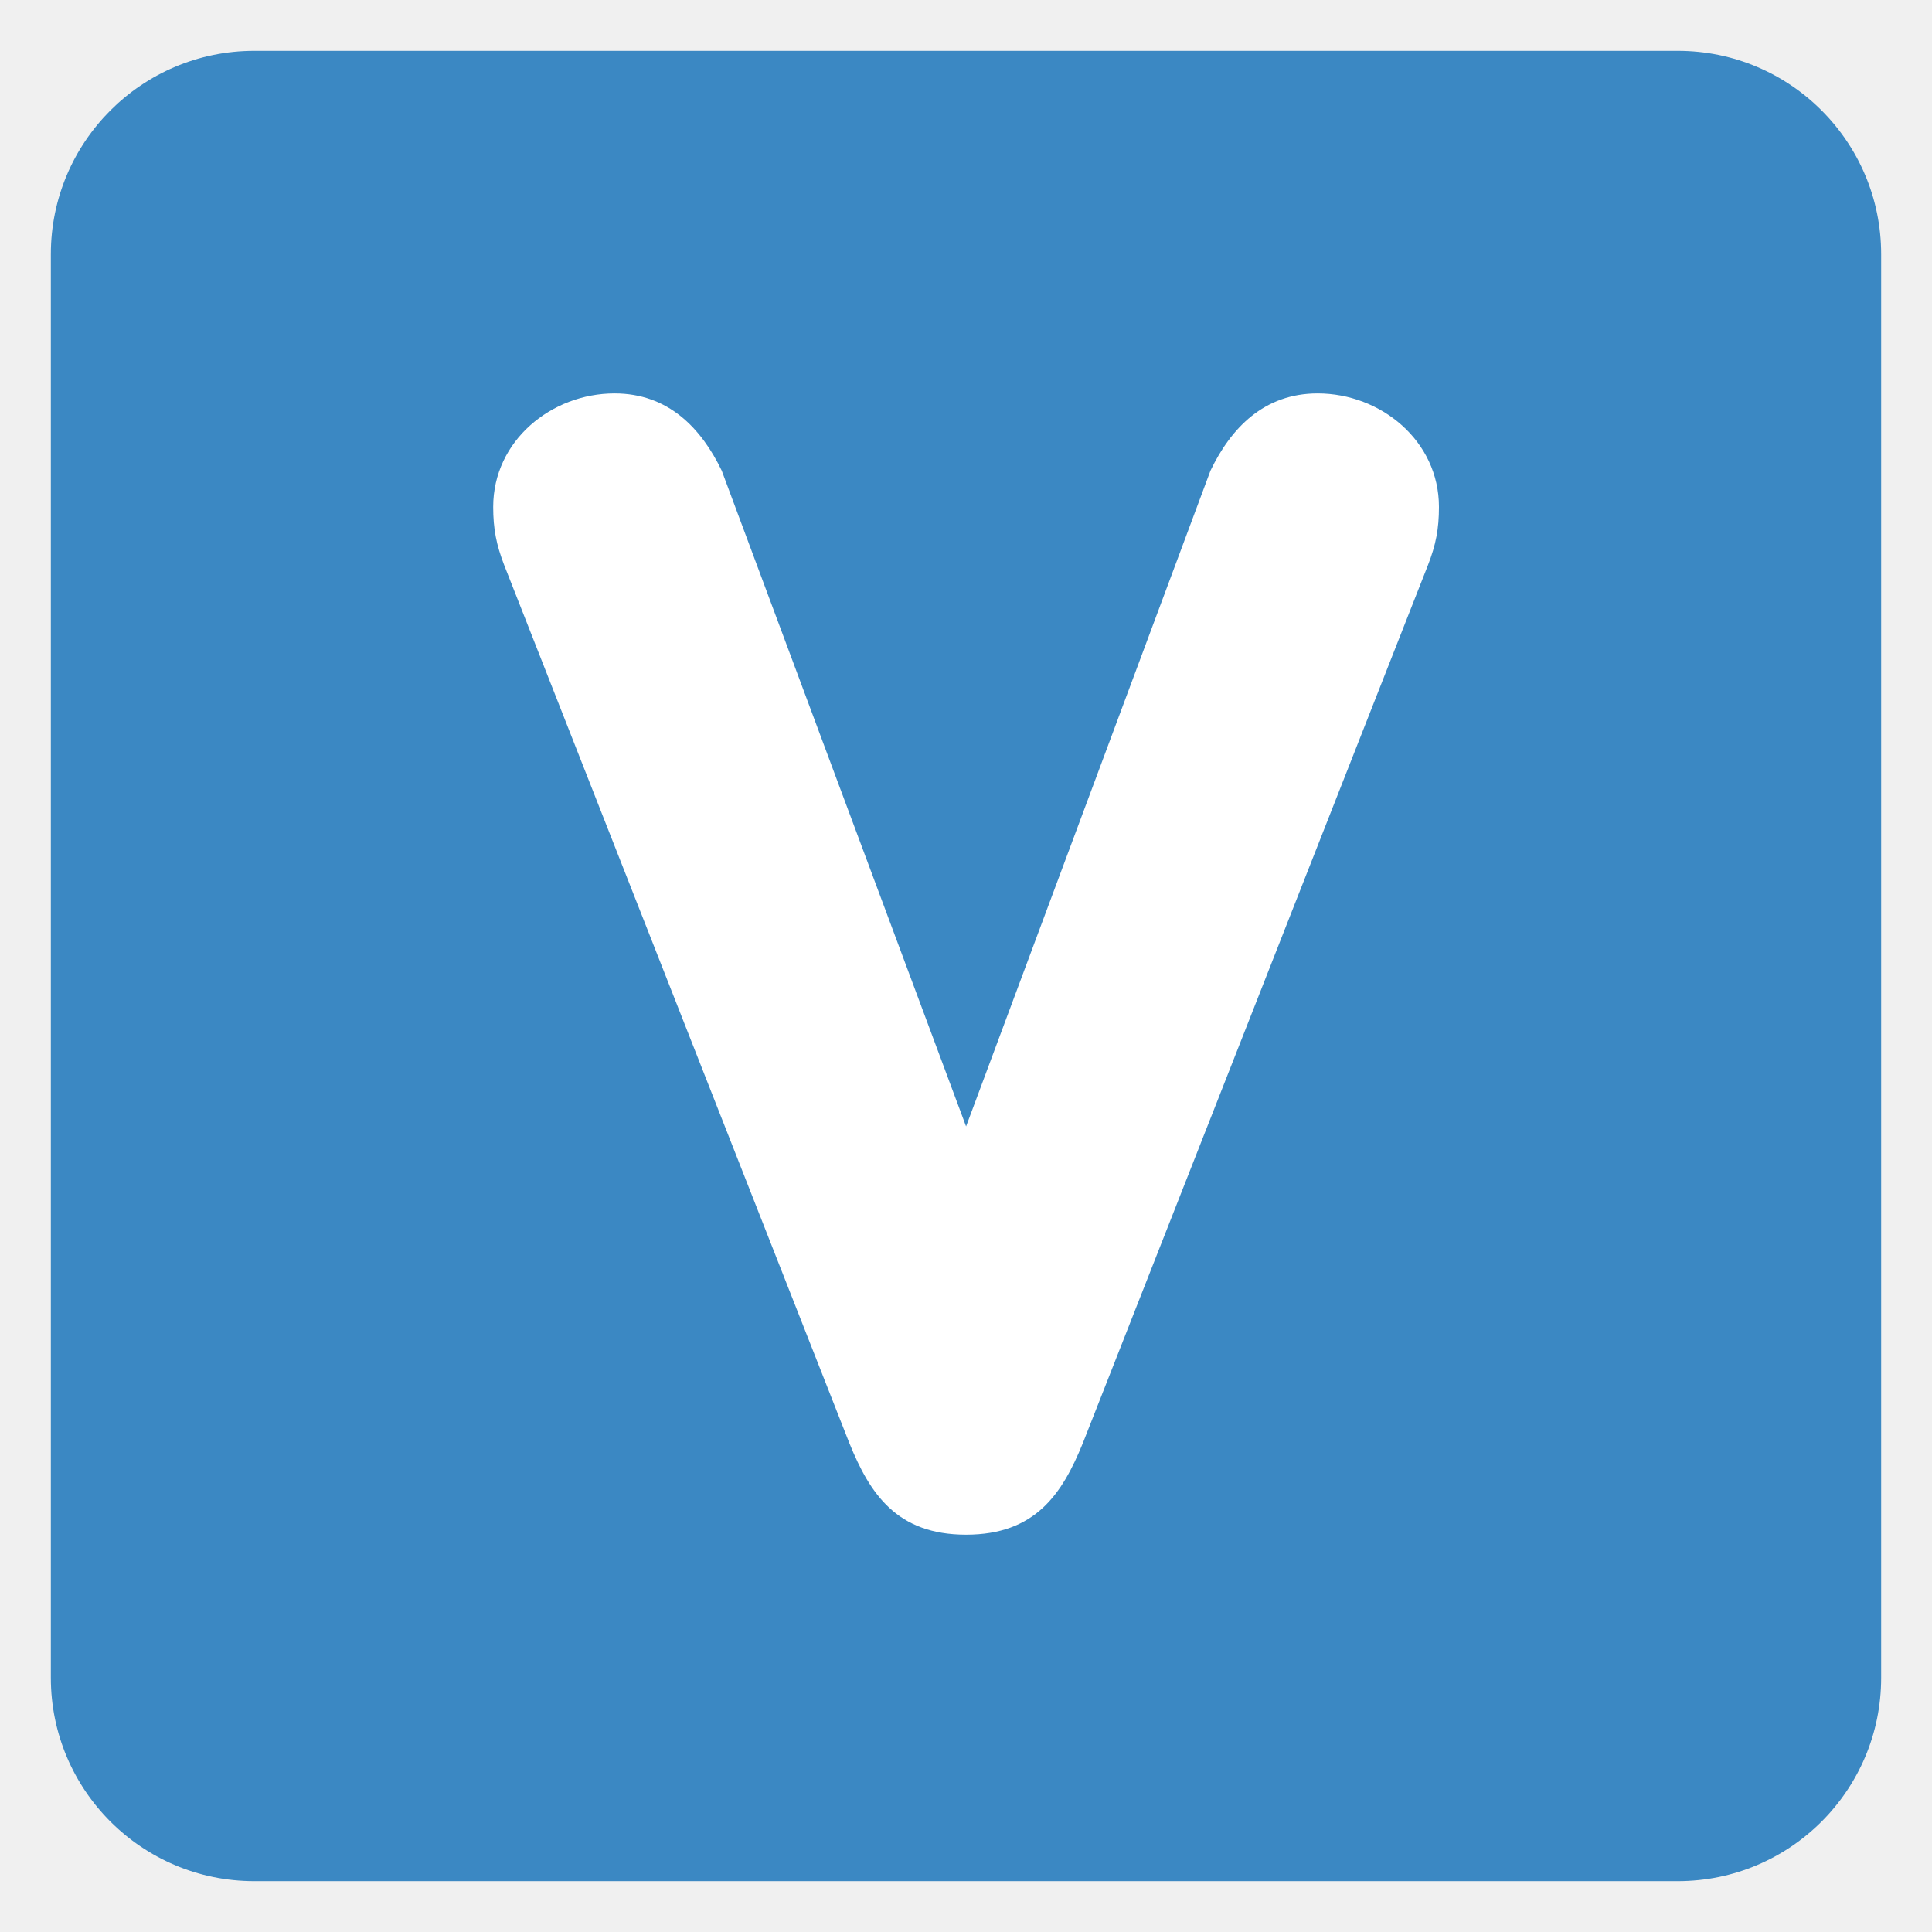
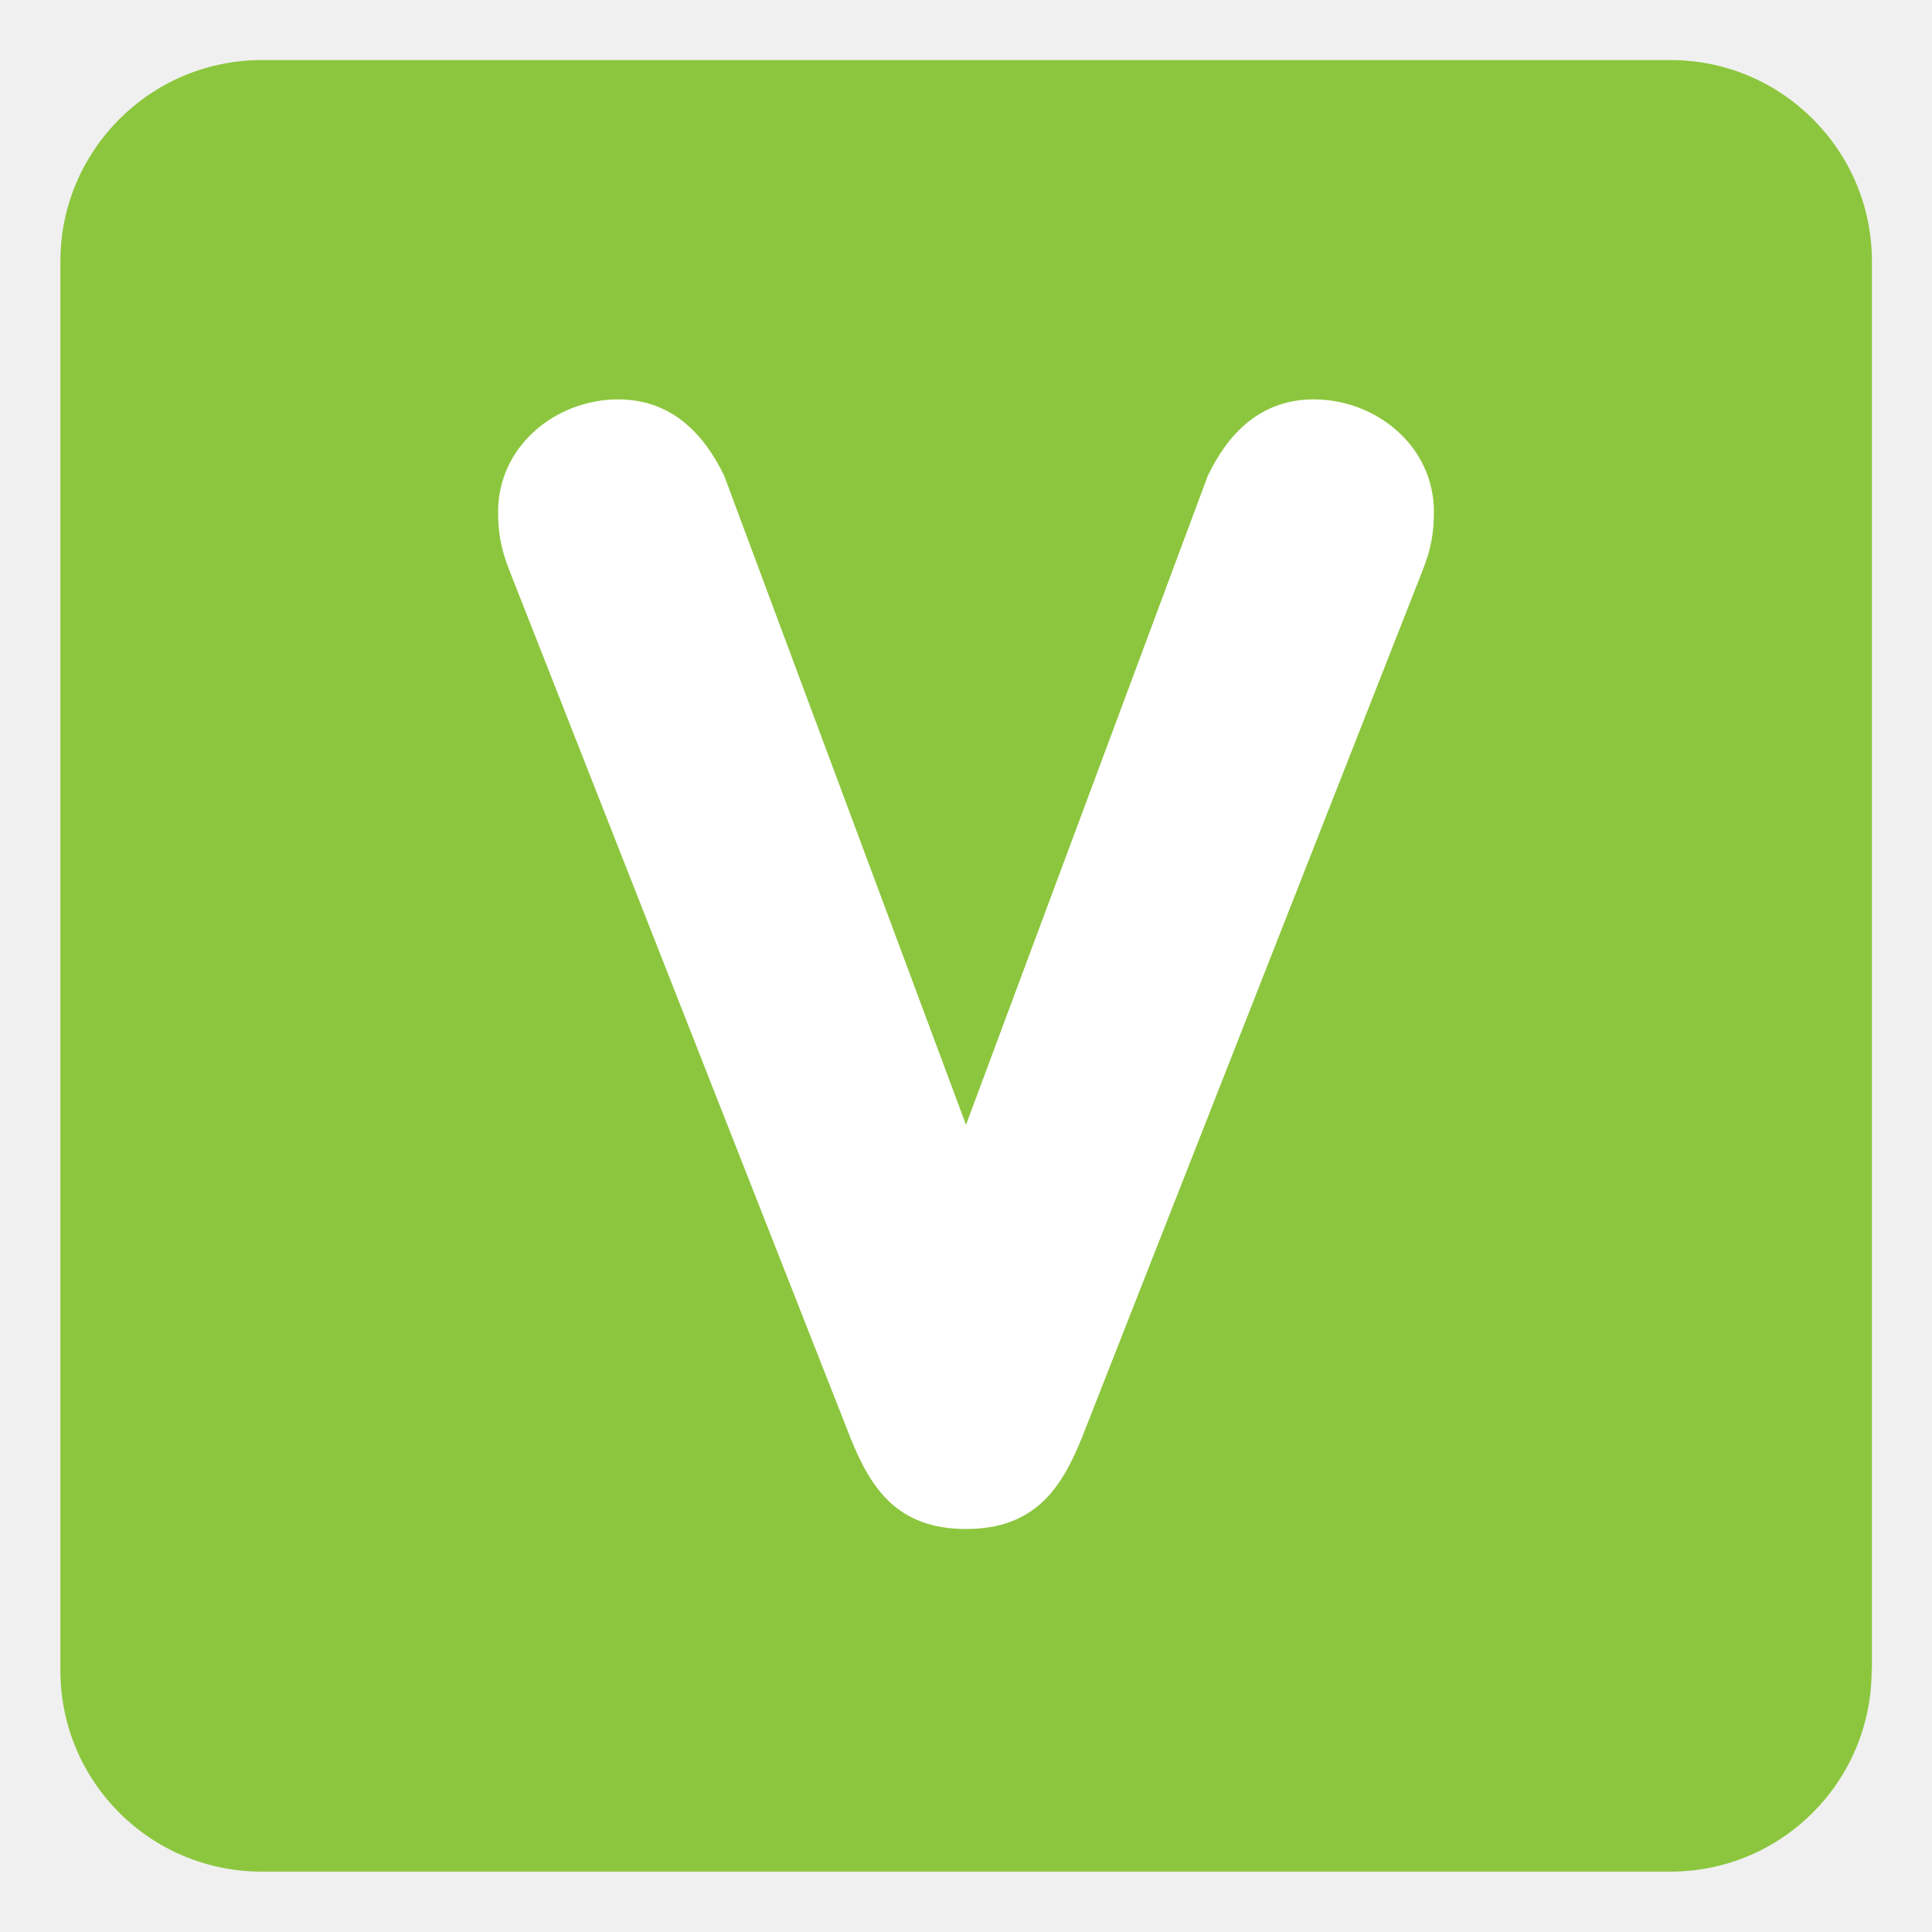
- <svg xmlns="http://www.w3.org/2000/svg" viewBox="0 0 47.5 47.5" style="enable-background:new 0 0 47.5 47.5;" xml:space="preserve" version="1.1" id="svg2">
-   <defs id="defs6">
-     <clipPath id="clipPath16" clipPathUnits="userSpaceOnUse">
-       <path id="path18" d="M 0,38 38,38 38,0 0,0 0,38 Z" />
-     </clipPath>
-   </defs>
-   <g transform="matrix(1.25,0,0,-1.25,0,47.5)" id="g10">
-     <g id="g12">
-       <g clip-path="url(#clipPath16)" id="g14">
-         <g transform="translate(37,5)" id="g20">
-           <path id="path22" style="fill:#3b88c3;fill-opacity:1;fill-rule:nonzero;stroke:none" d="m 0,0 c 0,-2.209 -1.791,-4 -4,-4 l -28,0 c -2.209,0 -4,1.791 -4,4 l 0,28 c 0,2.209 1.791,4 4,4 l 28,0 c 2.209,0 4,-1.791 4,-4 L 0,0 Z" />
-         </g>
-         <g transform="translate(9.9175,26.8828)" id="g24">
-           <path id="path26" style="fill:#ffffff;fill-opacity:1;fill-rule:nonzero;stroke:none" d="m 0,0 c -0.155,0.403 -0.217,0.713 -0.217,1.147 0,1.302 1.147,2.232 2.387,2.232 1.055,0 1.705,-0.682 2.108,-1.519 L 9.084,-11.038 13.891,1.86 c 0.402,0.837 1.053,1.519 2.108,1.519 1.24,0 2.386,-0.93 2.386,-2.232 0,-0.434 -0.06,-0.744 -0.217,-1.147 l -6.789,-17.271 c -0.404,-0.992 -0.93,-1.797 -2.295,-1.797 -1.364,0 -1.891,0.805 -2.294,1.797 L 0,0 Z" />
-         </g>
-       </g>
-     </g>
-   </g>
+ <svg xmlns="http://www.w3.org/2000/svg" viewBox="0 0 64 64" enable-background="new 0 0 64 64">
+   <path d="M 62 55.33 C 62 59.02 59.02 62 55.33 62 L 8.67 62 C 4.98 62 2 59.02 2 55.33 l 0 -46.67 c 0 -3.68 2.99 -6.67 6.67 -6.67 l 46.67 0 c 3.68 0 6.67 2.99 6.67 6.67 l 0 46.67 z" style="fill:#8cc63e;fill-opacity:1;fill-rule:nonzero;stroke:none" />
+   <path d="m 16.86 18.86 c -0.26 -0.67 -0.36 -1.19 -0.36 -1.91 0 -2.17 1.91 -3.72 3.98 -3.72 1.76 0 2.84 1.14 3.51 2.53 l 8.01 21.5 8.01 -21.5 c 0.67 -1.4 1.75 -2.53 3.51 -2.53 2.07 0 3.98 1.55 3.98 3.72 0 0.72 -0.1 1.24 -0.36 1.91 L 35.83 47.65 c -0.67 1.65 -1.55 3 -3.83 3 -2.27 0 -3.15 -1.34 -3.82 -3 L 16.86 18.86 Z" style="fill:#ffffff;fill-opacity:1;fill-rule:nonzero;stroke:none" />
</svg>
